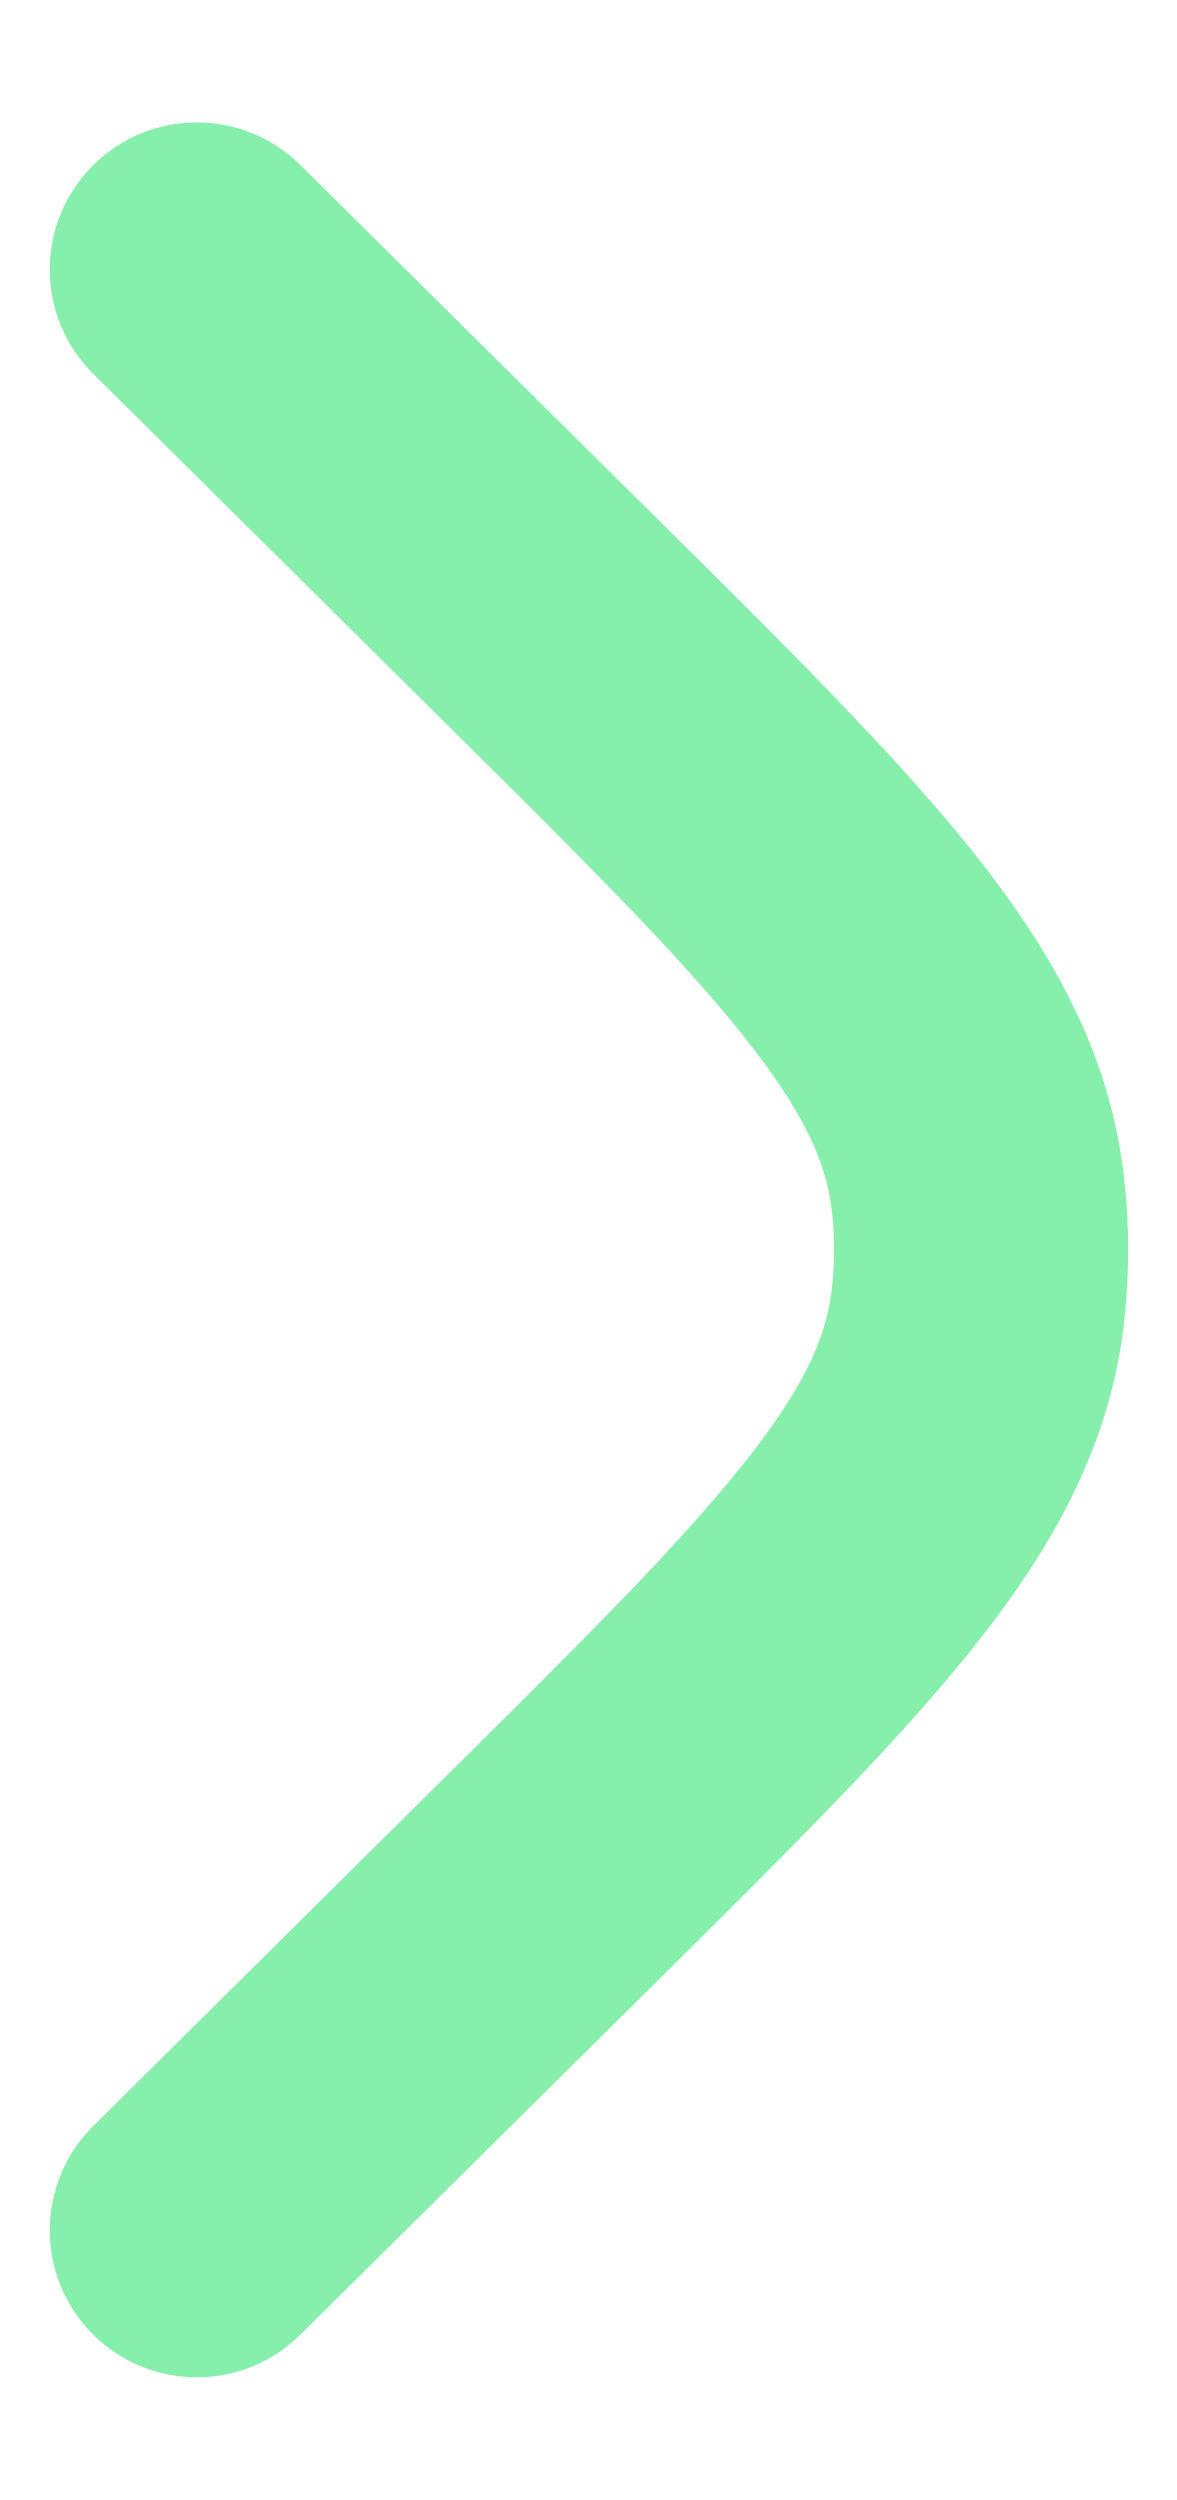
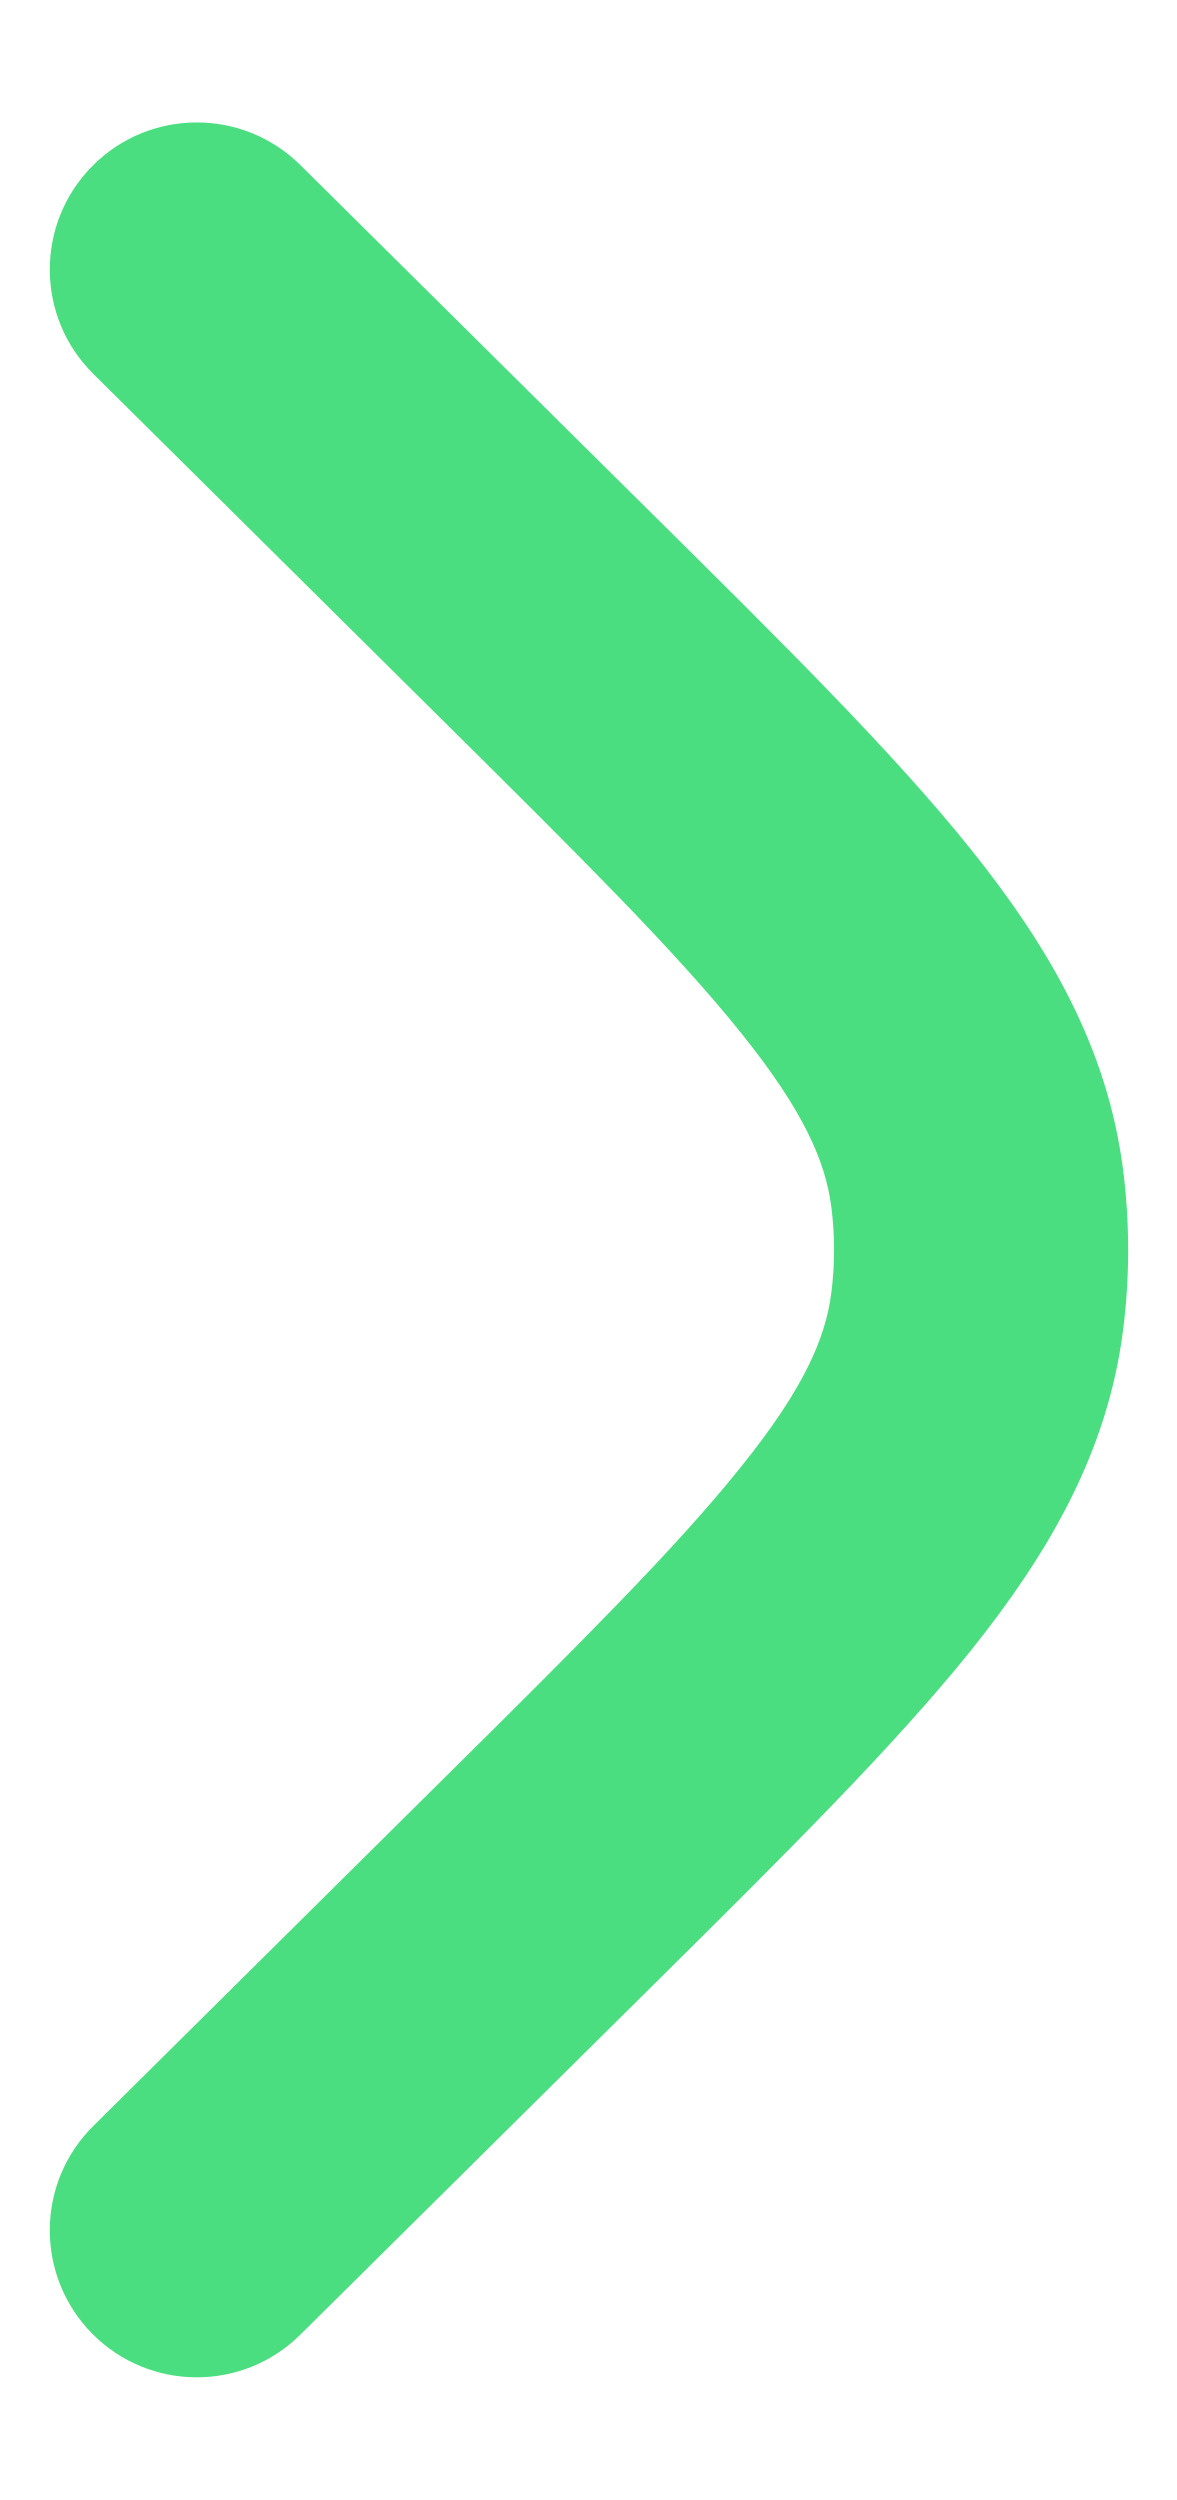
<svg xmlns="http://www.w3.org/2000/svg" width="8" height="17" viewBox="0 0 8 17" fill="none">
-   <path d="M0.635 14.456C0.242 14.845 0.24 15.478 0.628 15.87C1.017 16.262 1.65 16.265 2.042 15.876L4.435 13.505C5.337 12.611 6.073 11.881 6.596 11.231C7.139 10.554 7.532 9.868 7.637 9.044C7.683 8.682 7.683 8.316 7.637 7.955C7.532 7.131 7.139 6.444 6.596 5.768C6.073 5.117 5.337 4.387 4.435 3.494L2.042 1.122C1.65 0.734 1.017 0.736 0.628 1.129C0.24 1.521 0.242 2.154 0.635 2.543L2.985 4.873C3.939 5.818 4.594 6.469 5.036 7.02C5.467 7.556 5.614 7.9 5.653 8.208C5.678 8.401 5.678 8.597 5.653 8.791C5.614 9.099 5.467 9.443 5.036 9.978C4.594 10.53 3.939 11.181 2.985 12.126L0.635 14.456Z" fill="#86efac" />
+   <path d="M0.635 14.456C0.242 14.845 0.24 15.478 0.628 15.87C1.017 16.262 1.65 16.265 2.042 15.876L4.435 13.505C5.337 12.611 6.073 11.881 6.596 11.231C7.139 10.554 7.532 9.868 7.637 9.044C7.683 8.682 7.683 8.316 7.637 7.955C7.532 7.131 7.139 6.444 6.596 5.768C6.073 5.117 5.337 4.387 4.435 3.494L2.042 1.122C1.65 0.734 1.017 0.736 0.628 1.129C0.24 1.521 0.242 2.154 0.635 2.543L2.985 4.873C3.939 5.818 4.594 6.469 5.036 7.02C5.467 7.556 5.614 7.9 5.653 8.208C5.678 8.401 5.678 8.597 5.653 8.791C5.614 9.099 5.467 9.443 5.036 9.978C4.594 10.53 3.939 11.181 2.985 12.126L0.635 14.456Z" fill="#4ade80" />
</svg>
